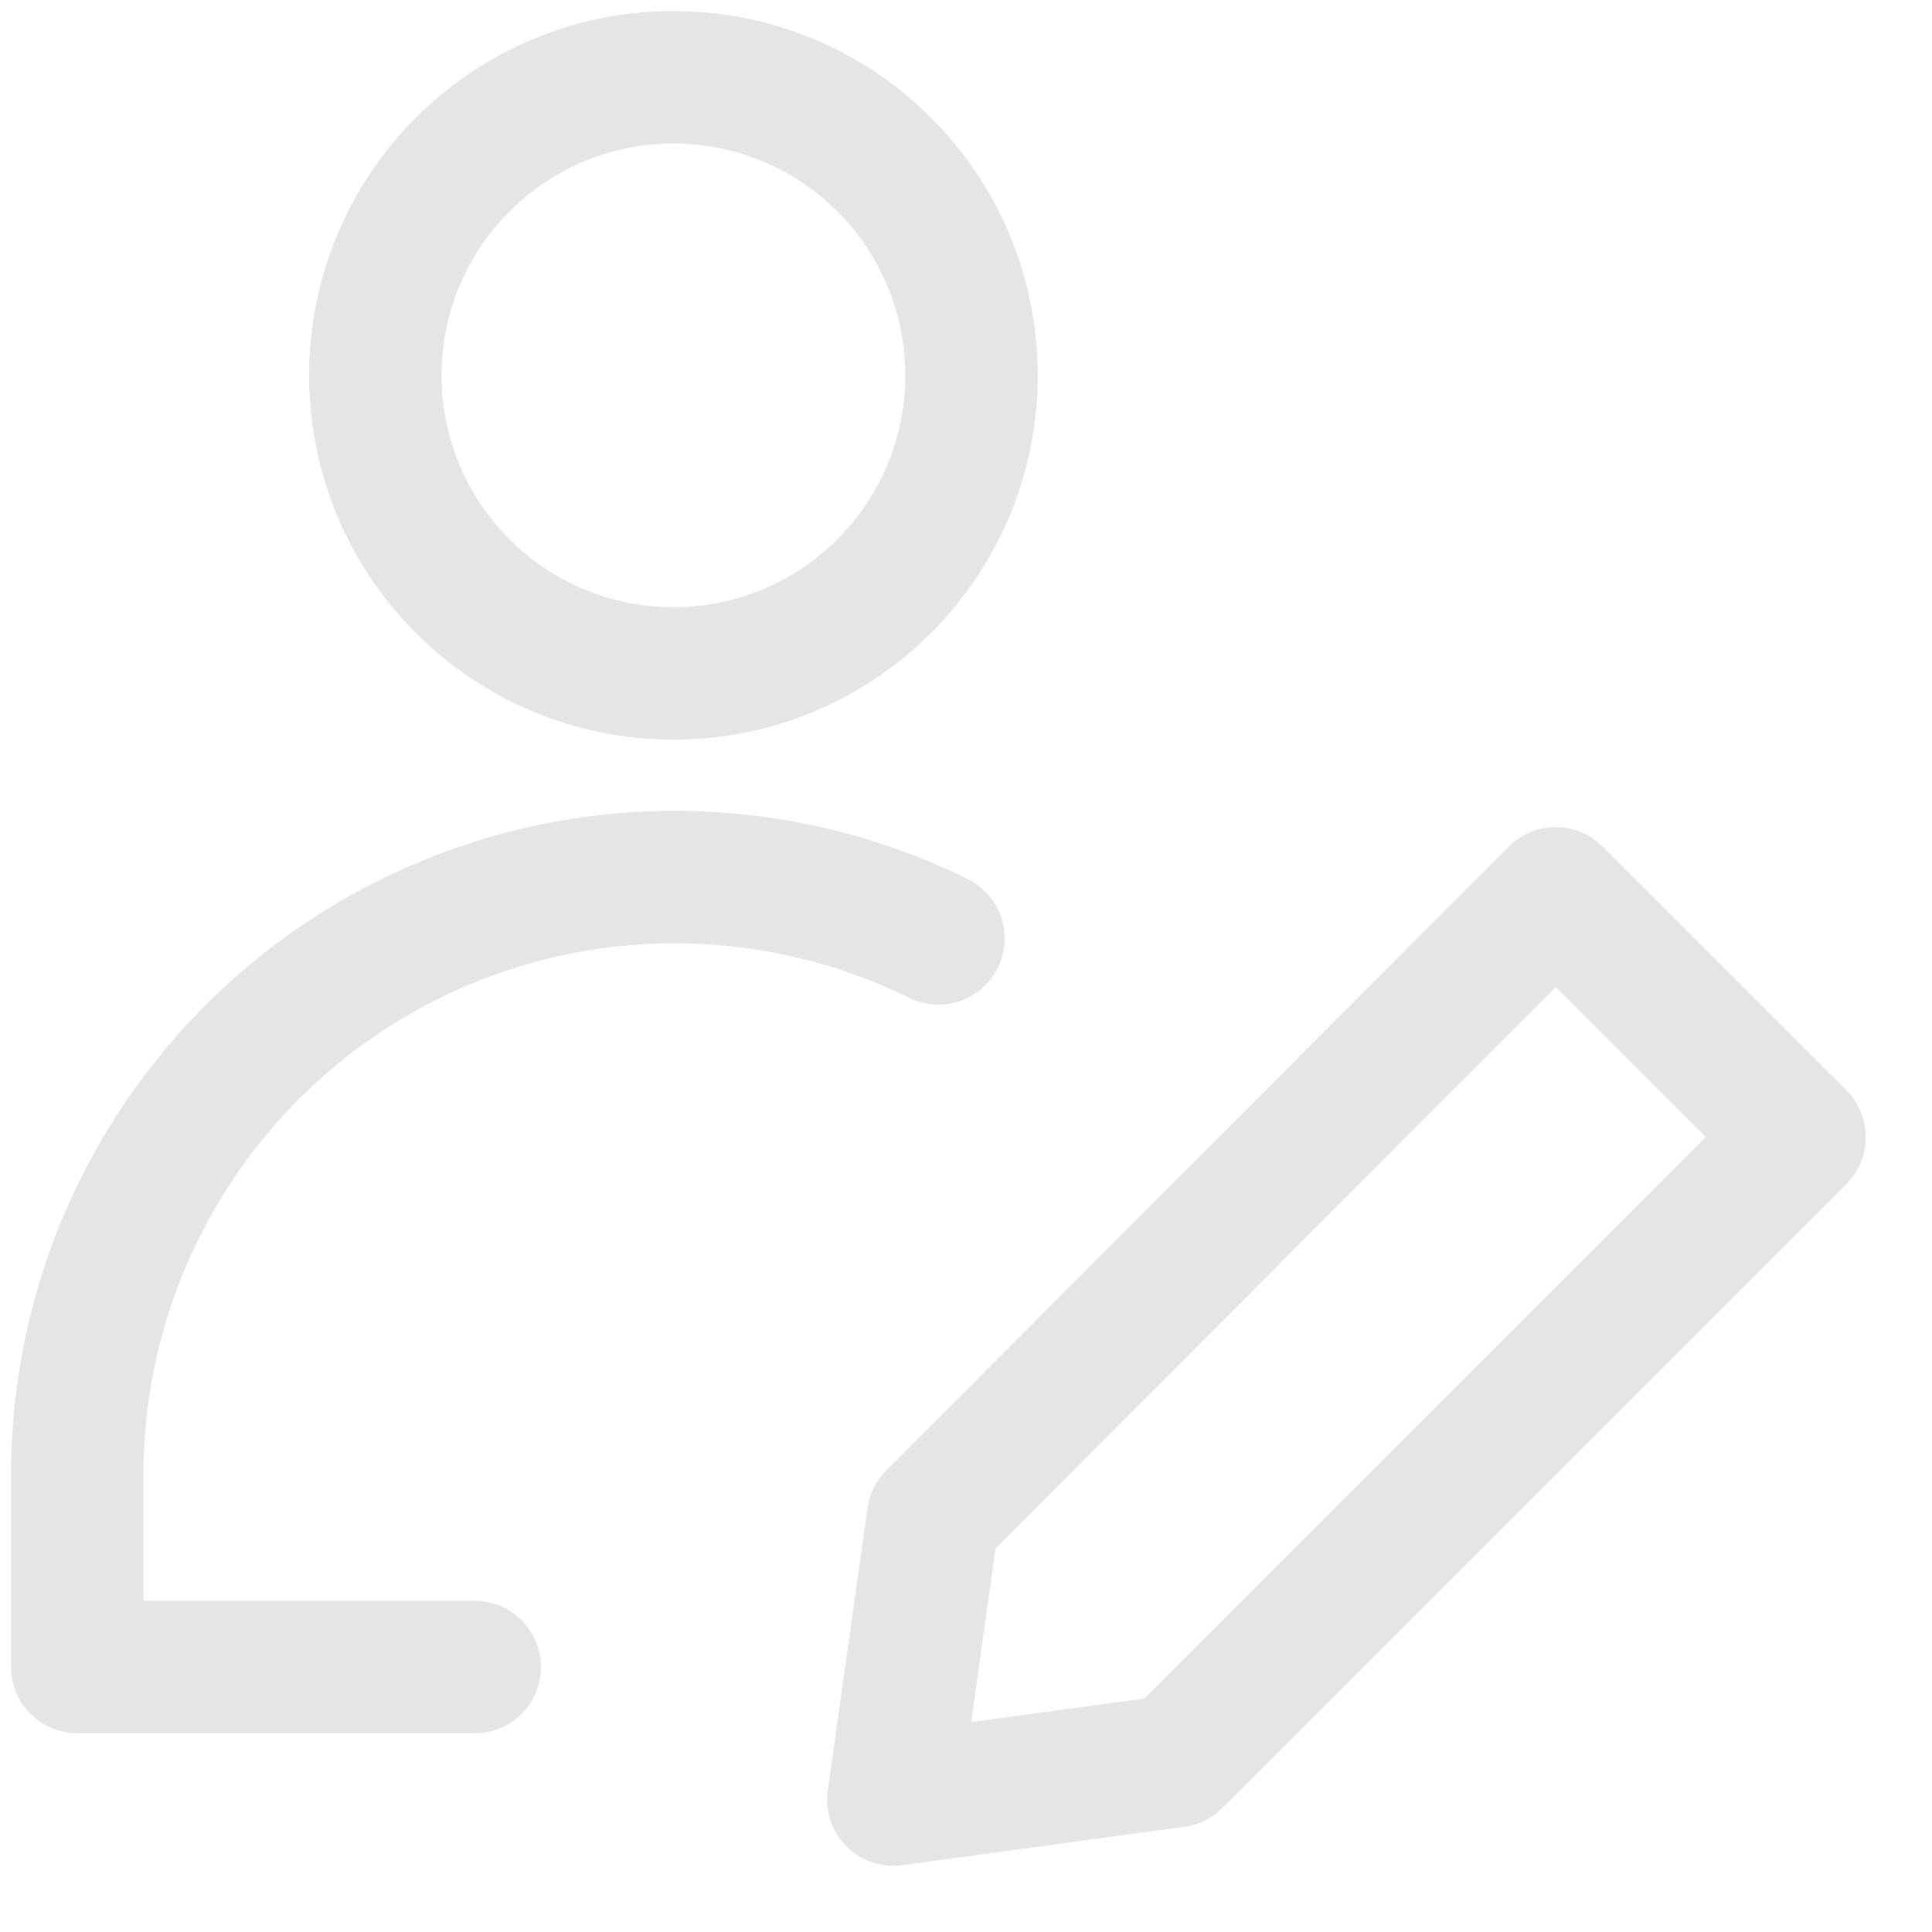
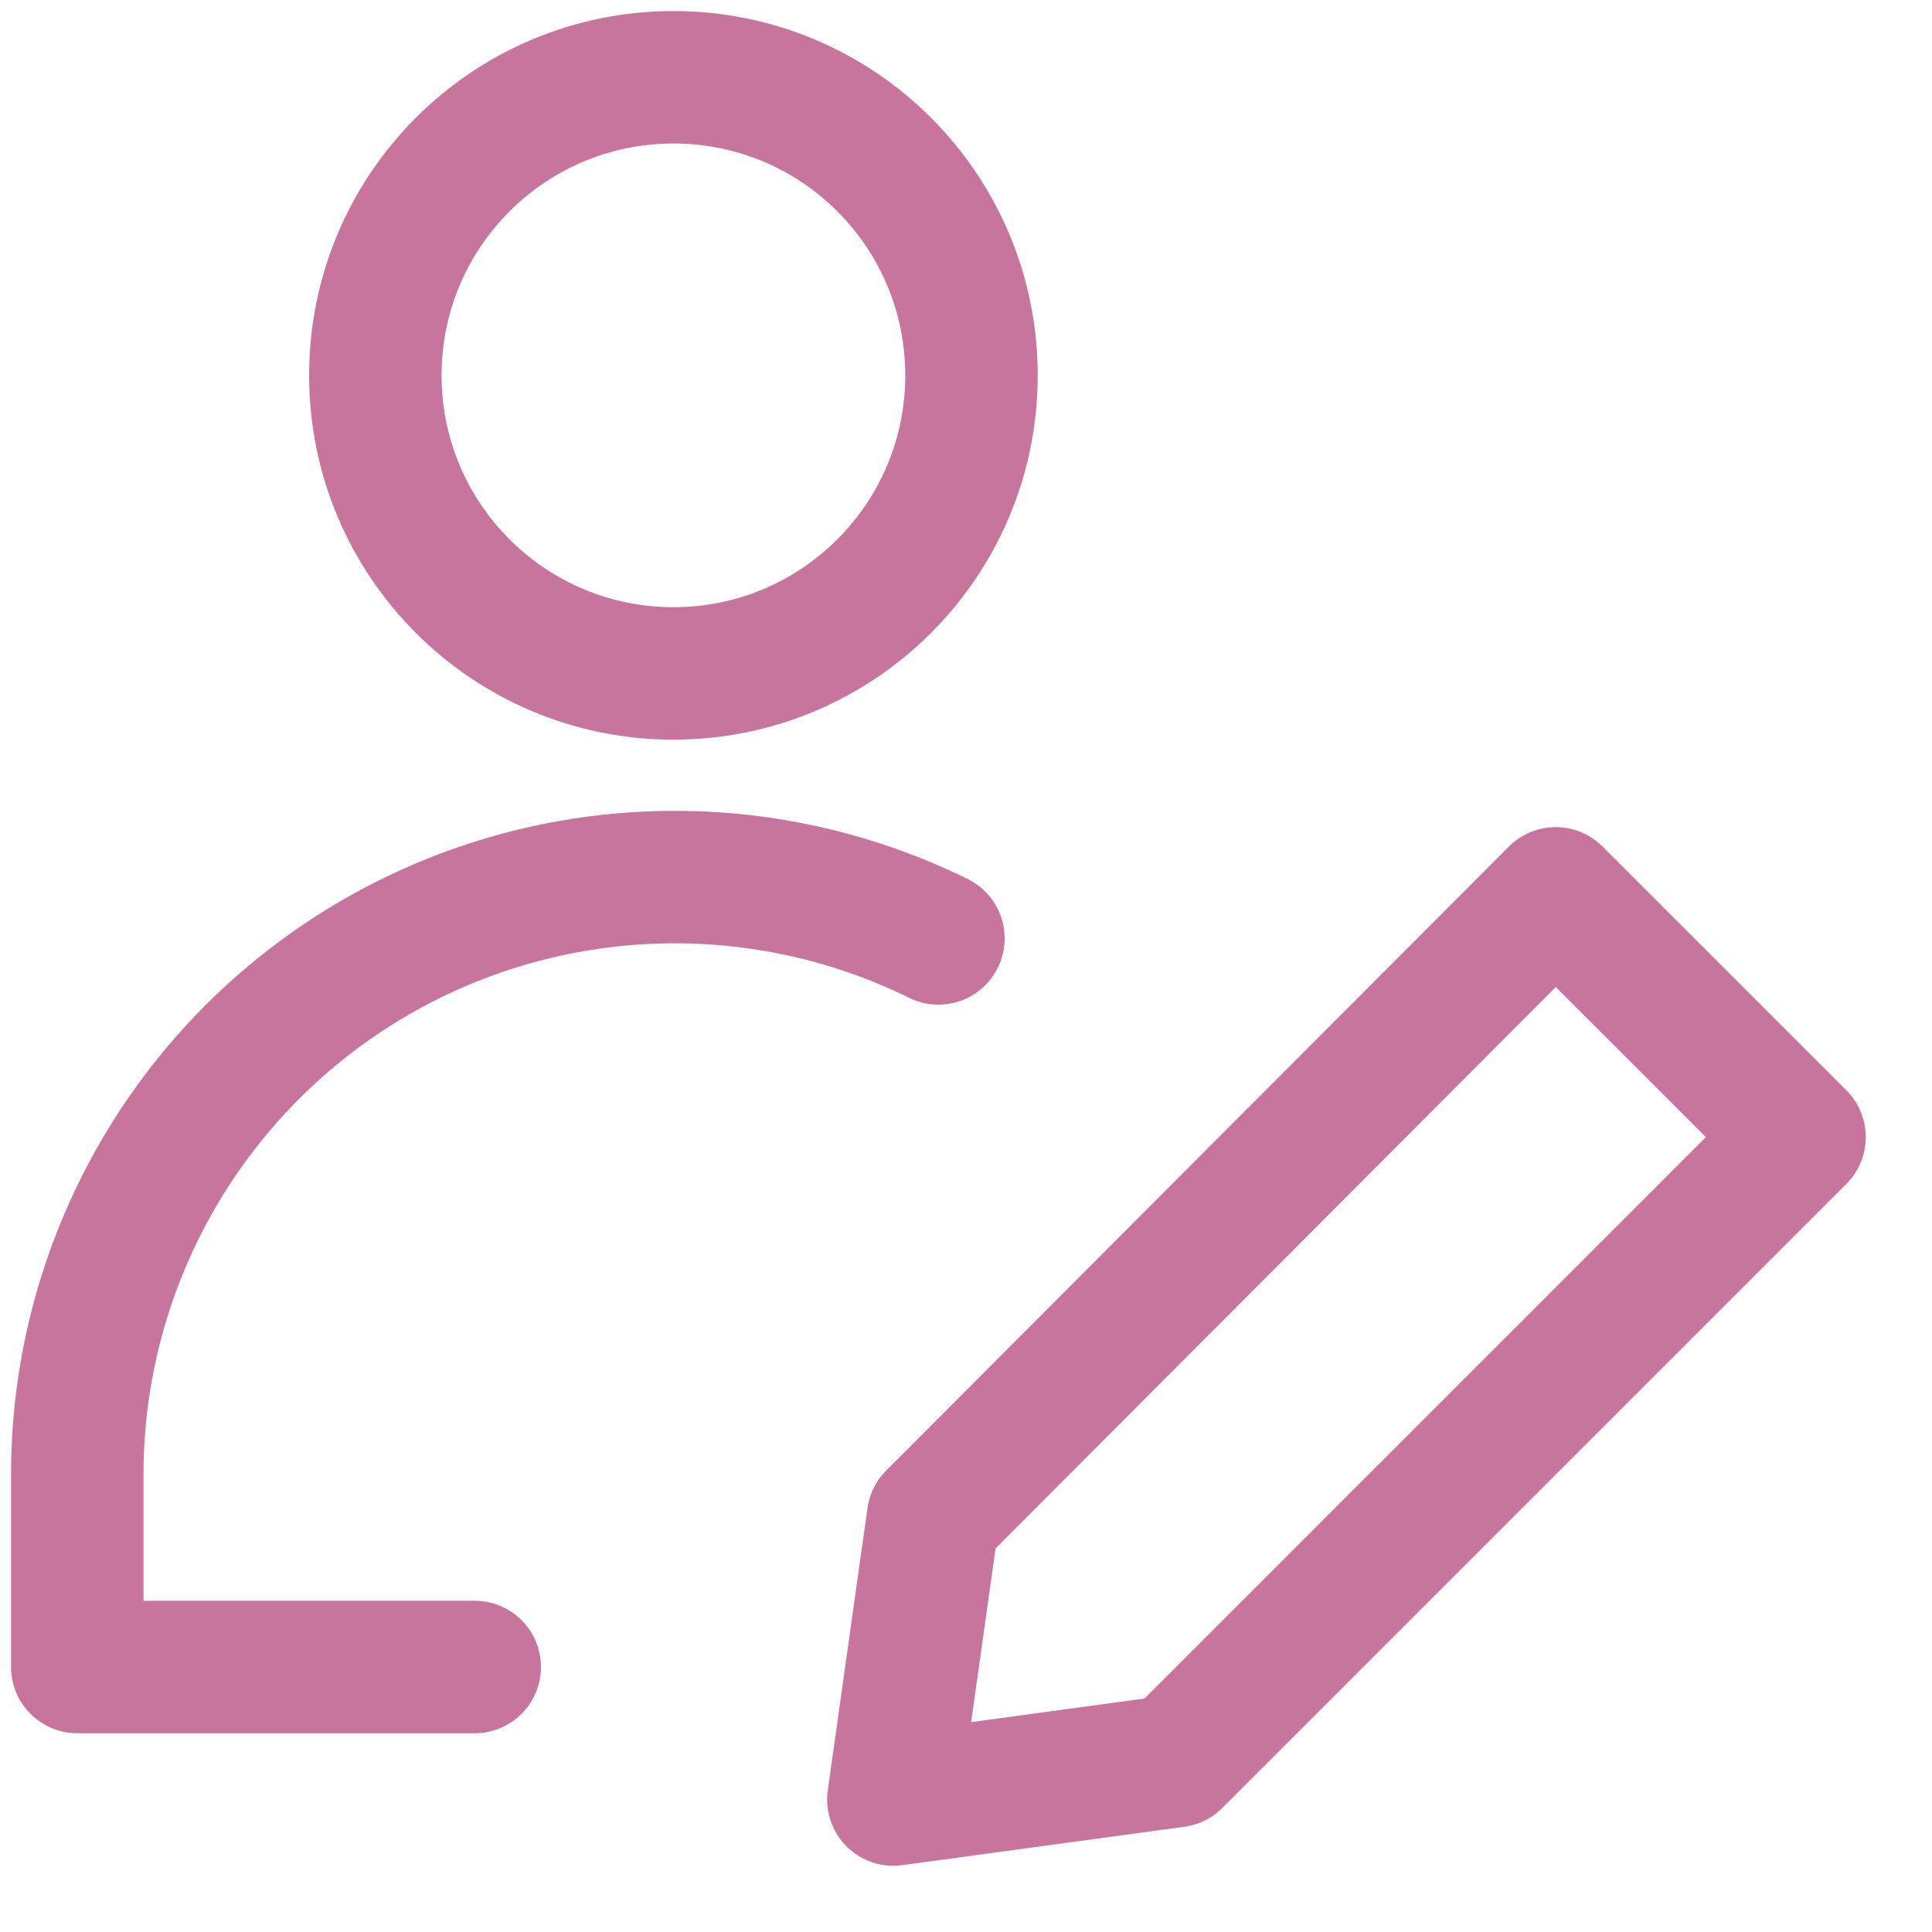
<svg xmlns="http://www.w3.org/2000/svg" width="20" height="20" viewBox="0 0 25 25" fill="none">
-   <path d="M8.714 8.714C10.845 8.714 12.571 6.987 12.571 4.857C12.571 2.727 10.845 1 8.714 1C6.584 1 4.857 2.727 4.857 4.857C4.857 6.987 6.584 8.714 8.714 8.714Z" stroke="#E5E5E5" stroke-width="1.714" stroke-linecap="round" stroke-linejoin="round" />
-   <path d="M6.143 21.571H1V19C1.014 17.693 1.358 16.412 2.002 15.274C2.645 14.137 3.566 13.181 4.679 12.496C5.792 11.811 7.06 11.42 8.365 11.358C9.671 11.296 10.97 11.566 12.143 12.143" stroke="#E5E5E5" stroke-width="1.714" stroke-linecap="round" stroke-linejoin="round" />
-   <path d="M23.286 14.714L15.211 22.789L11.56 23.286L12.074 19.634L20.131 11.56L23.286 14.714Z" stroke="#E5E5E5" stroke-width="1.714" stroke-linecap="round" stroke-linejoin="round" />
+   <path d="M8.714 8.714C10.845 8.714 12.571 6.987 12.571 4.857C12.571 2.727 10.845 1 8.714 1C6.584 1 4.857 2.727 4.857 4.857C4.857 6.987 6.584 8.714 8.714 8.714Z" stroke="#c8759d" stroke-width="1.714" stroke-linecap="round" stroke-linejoin="round" />
+   <path d="M6.143 21.571H1V19C1.014 17.693 1.358 16.412 2.002 15.274C2.645 14.137 3.566 13.181 4.679 12.496C5.792 11.811 7.06 11.42 8.365 11.358C9.671 11.296 10.97 11.566 12.143 12.143" stroke="#c8759d" stroke-width="1.714" stroke-linecap="round" stroke-linejoin="round" />
+   <path d="M23.286 14.714L15.211 22.789L11.56 23.286L12.074 19.634L20.131 11.56L23.286 14.714Z" stroke="#c8759d" stroke-width="1.714" stroke-linecap="round" stroke-linejoin="round" />
</svg>
